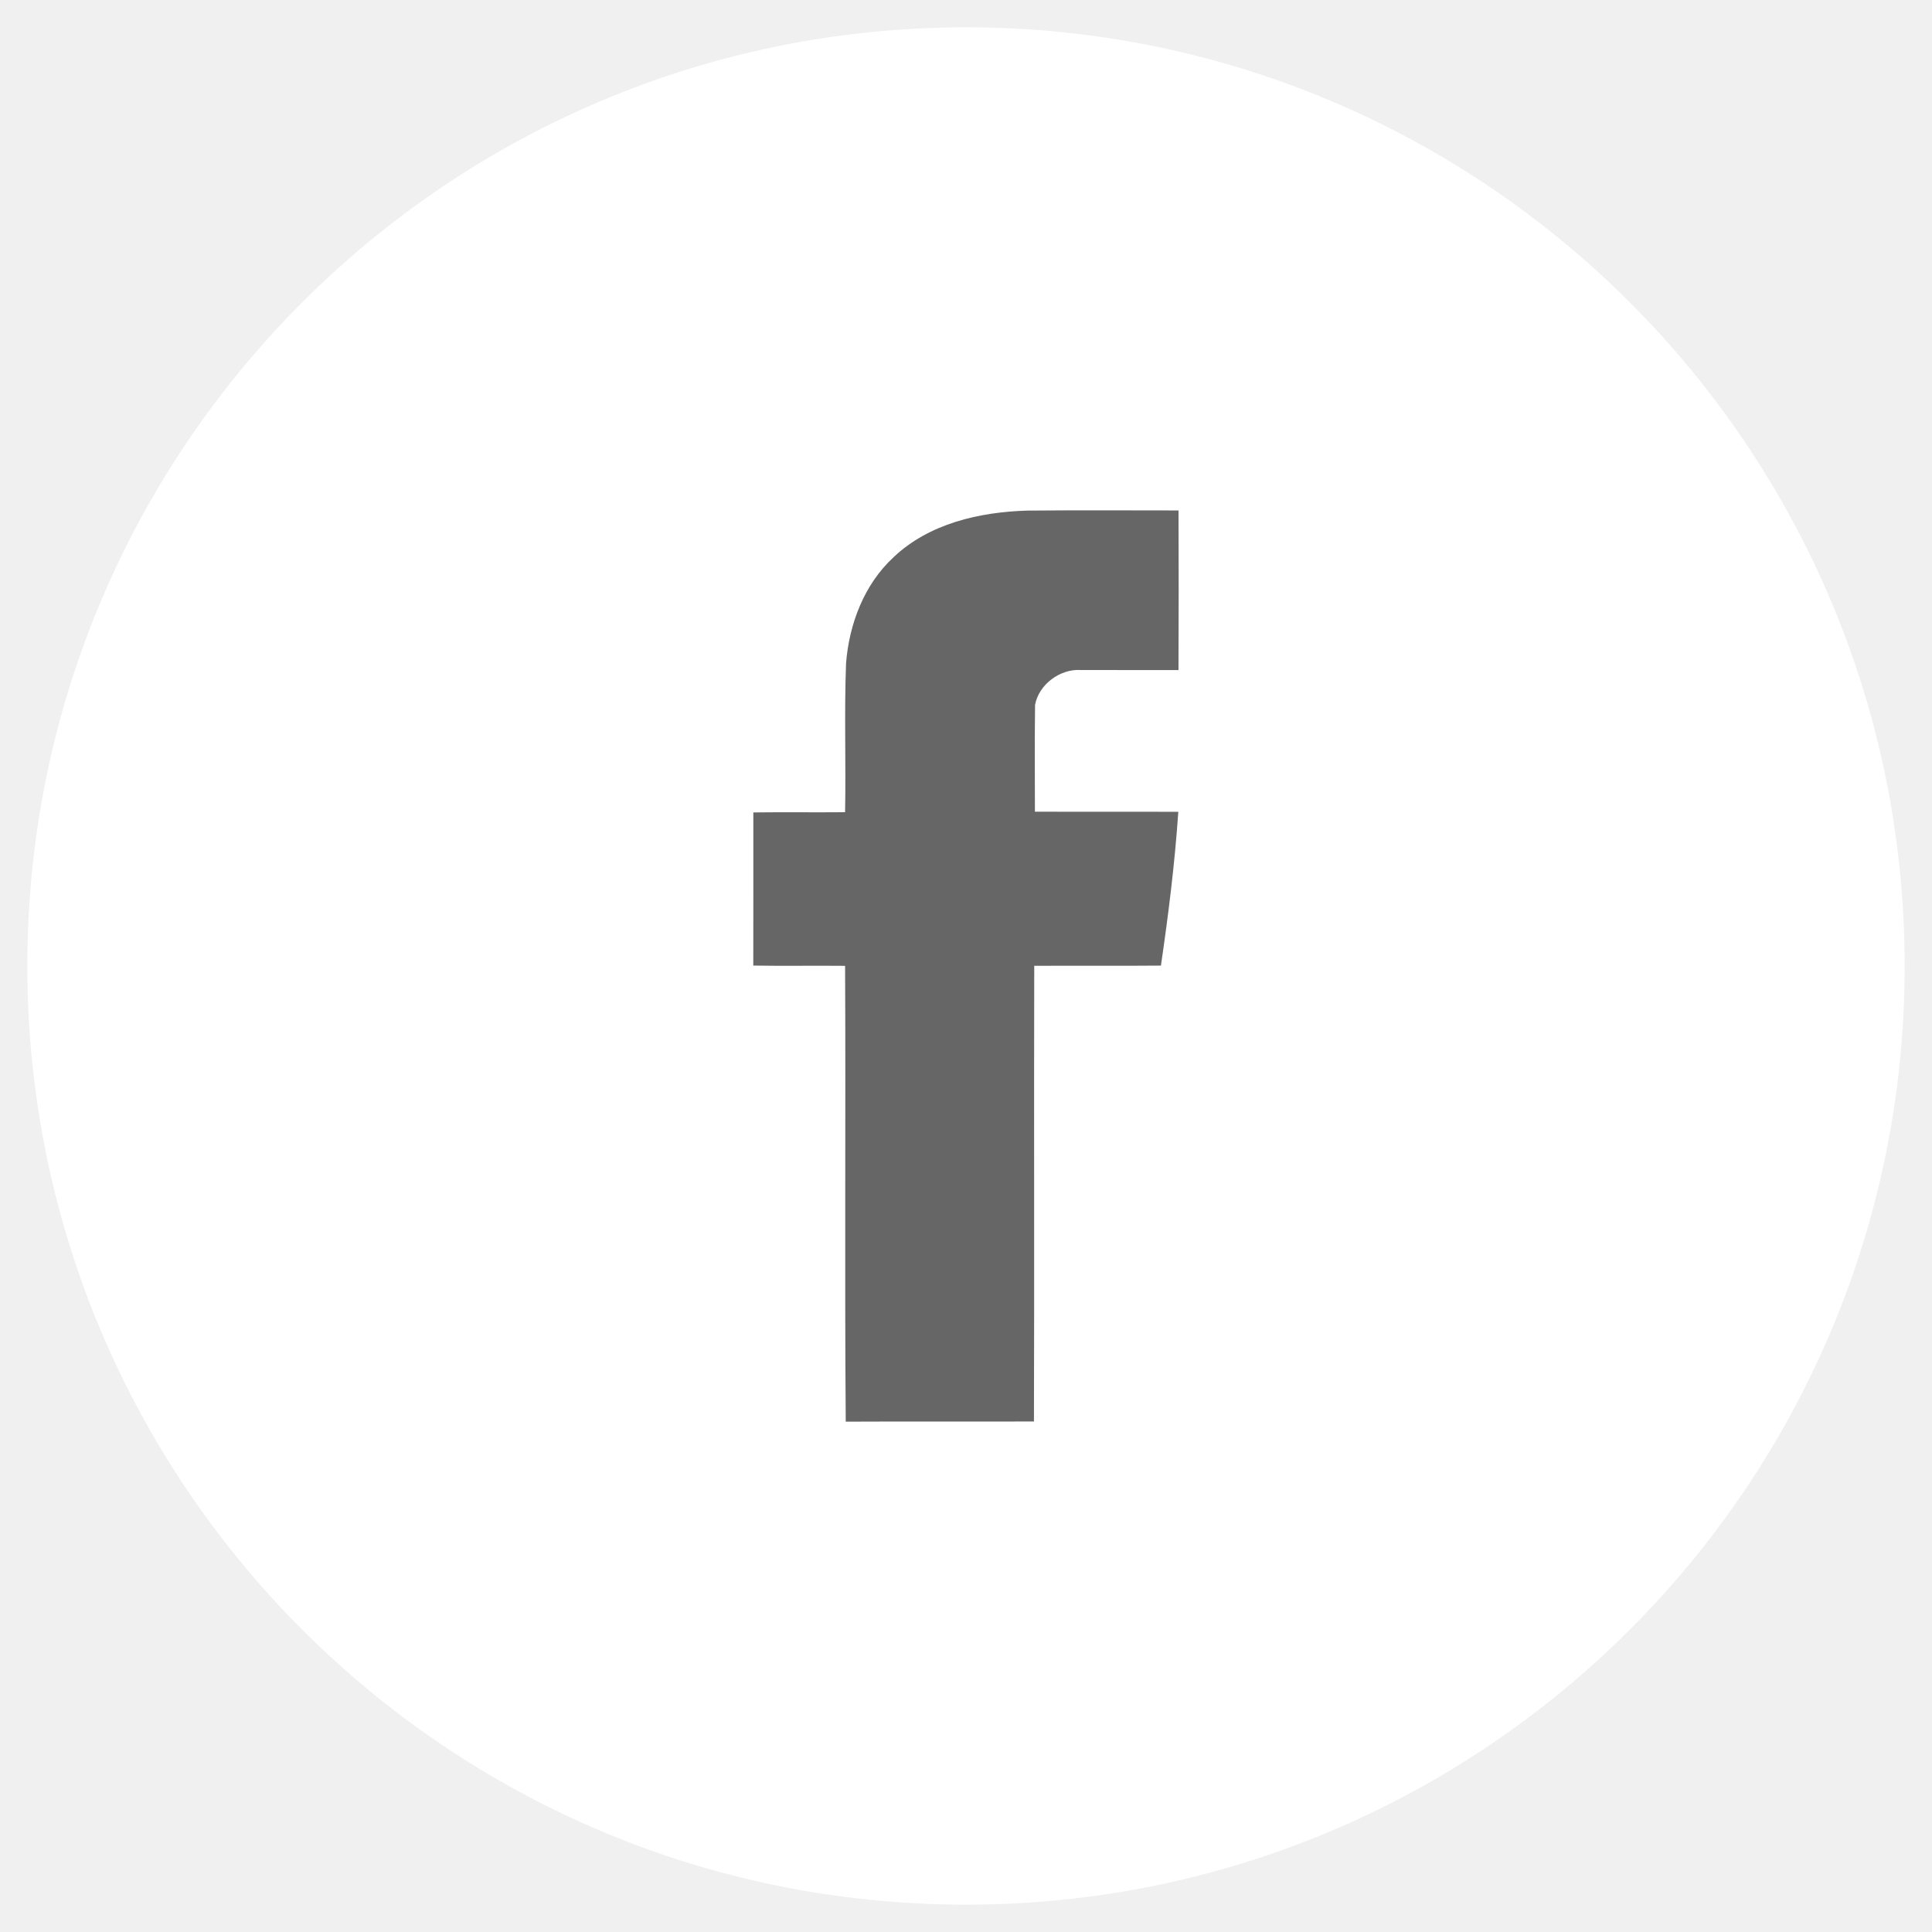
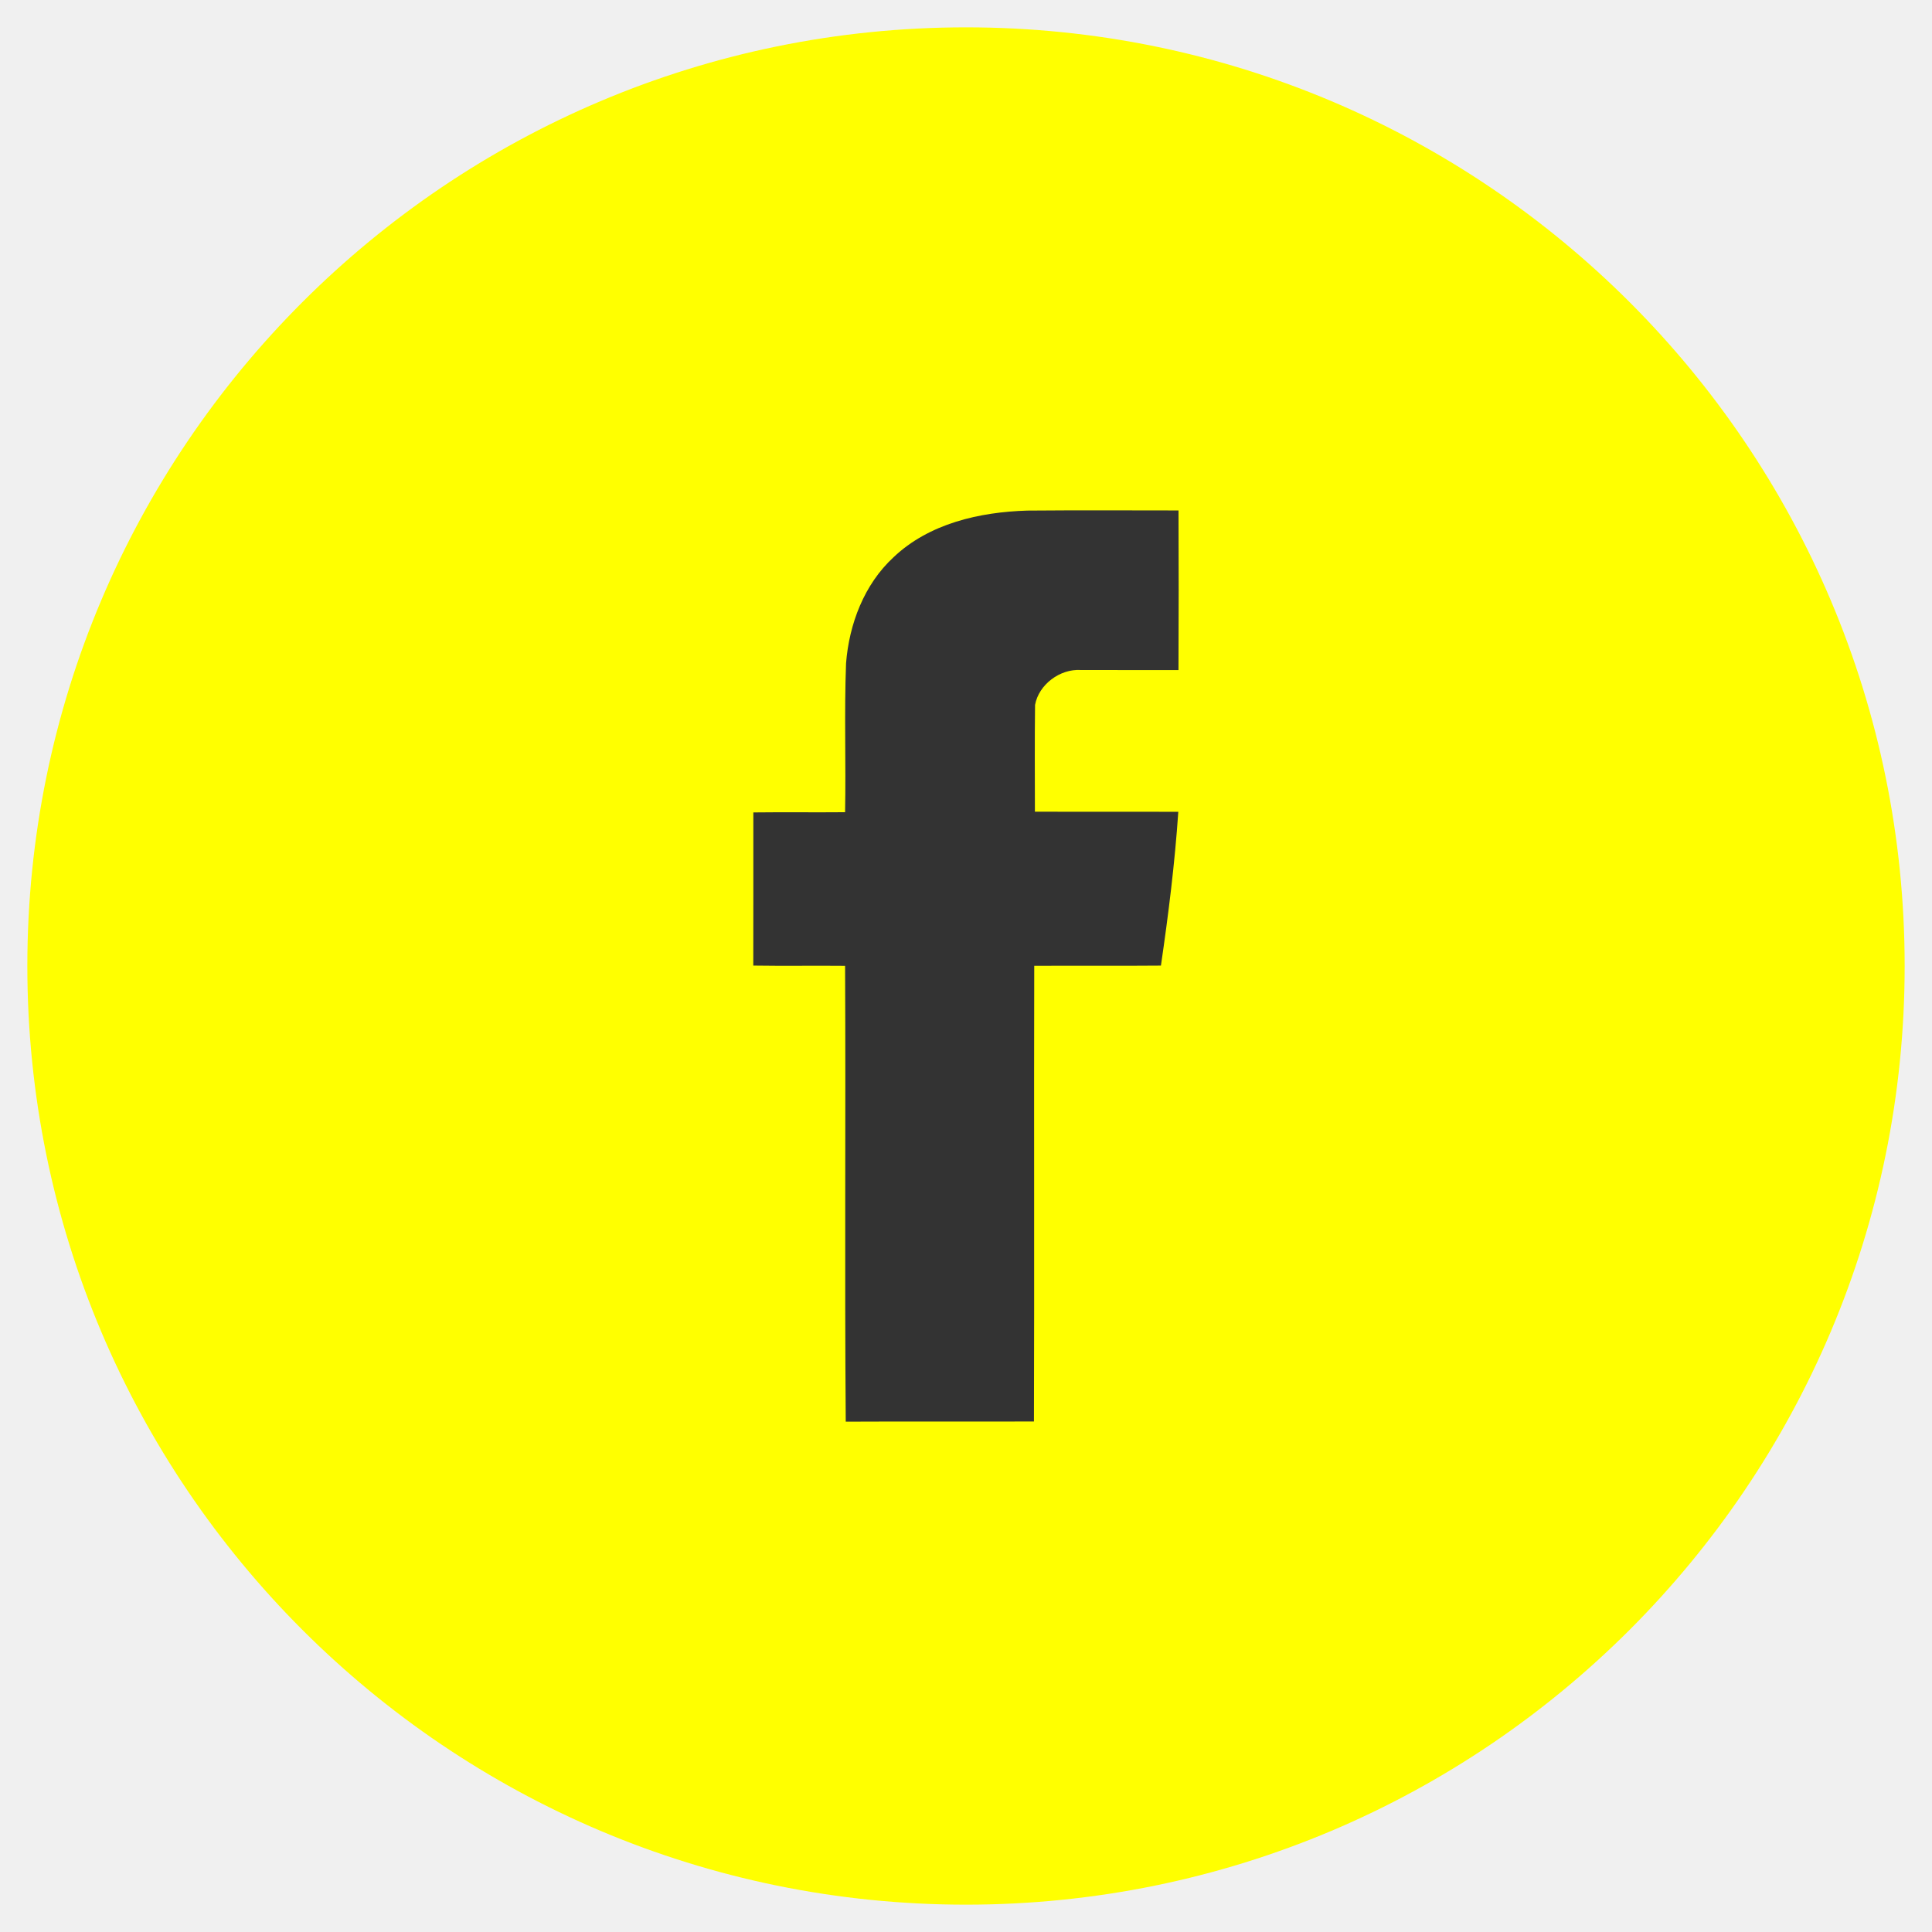
<svg xmlns="http://www.w3.org/2000/svg" version="1.1" id="Layer_1" x="0px" y="0px" width="106px" height="106px" viewBox="-3 -3 106 106" enable-background="new -3 -3 106 106" xml:space="preserve">
-   <circle fill="#FFFFFF" stroke="#FFFFFF" stroke-width="3" stroke-miterlimit="10" cx="50" cy="50" r="50" />
+   <circle fill="#FFFF00" stroke="#FFFF00" stroke-width="3" stroke-miterlimit="10" cx="50" cy="50" r="50" />
  <g id="_x23_020201ff">
-     <path fill="#666666" d="M46.022,27.576c1.95-1.856,4.723-2.483,7.339-2.562c2.766-0.024,5.533-0.01,8.299-0.008   c0.012,2.918,0.012,5.839-0.002,8.757c-1.787-0.003-3.576,0.004-5.365-0.003c-1.133-0.07-2.297,0.789-2.504,1.913   c-0.025,1.953-0.01,3.907-0.008,5.86c2.623,0.011,5.244-0.003,7.867,0.006c-0.191,2.826-0.543,5.638-0.953,8.439   c-2.316,0.021-4.635-0.002-6.951,0.012c-0.021,8.334,0.011,16.667-0.016,25c-3.441,0.014-6.885-0.008-10.326,0.01   c-0.065-8.335,0.005-16.673-0.036-25.009c-1.679-0.017-3.358,0.013-5.037-0.014c0.006-2.802,0.002-5.603,0.003-8.403   c1.677-0.021,3.356,0.004,5.034-0.012c0.051-2.723-0.051-5.45,0.053-8.171C43.589,31.235,44.411,29.064,46.022,27.576z" />
+     <path fill="#333333" d="M46.022,27.576c1.95-1.856,4.723-2.483,7.339-2.562c2.766-0.024,5.533-0.01,8.299-0.008   c0.012,2.918,0.012,5.839-0.002,8.757c-1.787-0.003-3.576,0.004-5.365-0.003c-1.133-0.07-2.297,0.789-2.504,1.913   c-0.025,1.953-0.01,3.907-0.008,5.86c2.623,0.011,5.244-0.003,7.867,0.006c-0.191,2.826-0.543,5.638-0.953,8.439   c-2.316,0.021-4.635-0.002-6.951,0.012c-0.021,8.334,0.011,16.667-0.016,25c-3.441,0.014-6.885-0.008-10.326,0.01   c-0.065-8.335,0.005-16.673-0.036-25.009c-1.679-0.017-3.358,0.013-5.037-0.014c0.006-2.802,0.002-5.603,0.003-8.403   c1.677-0.021,3.356,0.004,5.034-0.012c0.051-2.723-0.051-5.45,0.053-8.171C43.589,31.235,44.411,29.064,46.022,27.576z" />
  </g>
</svg>
